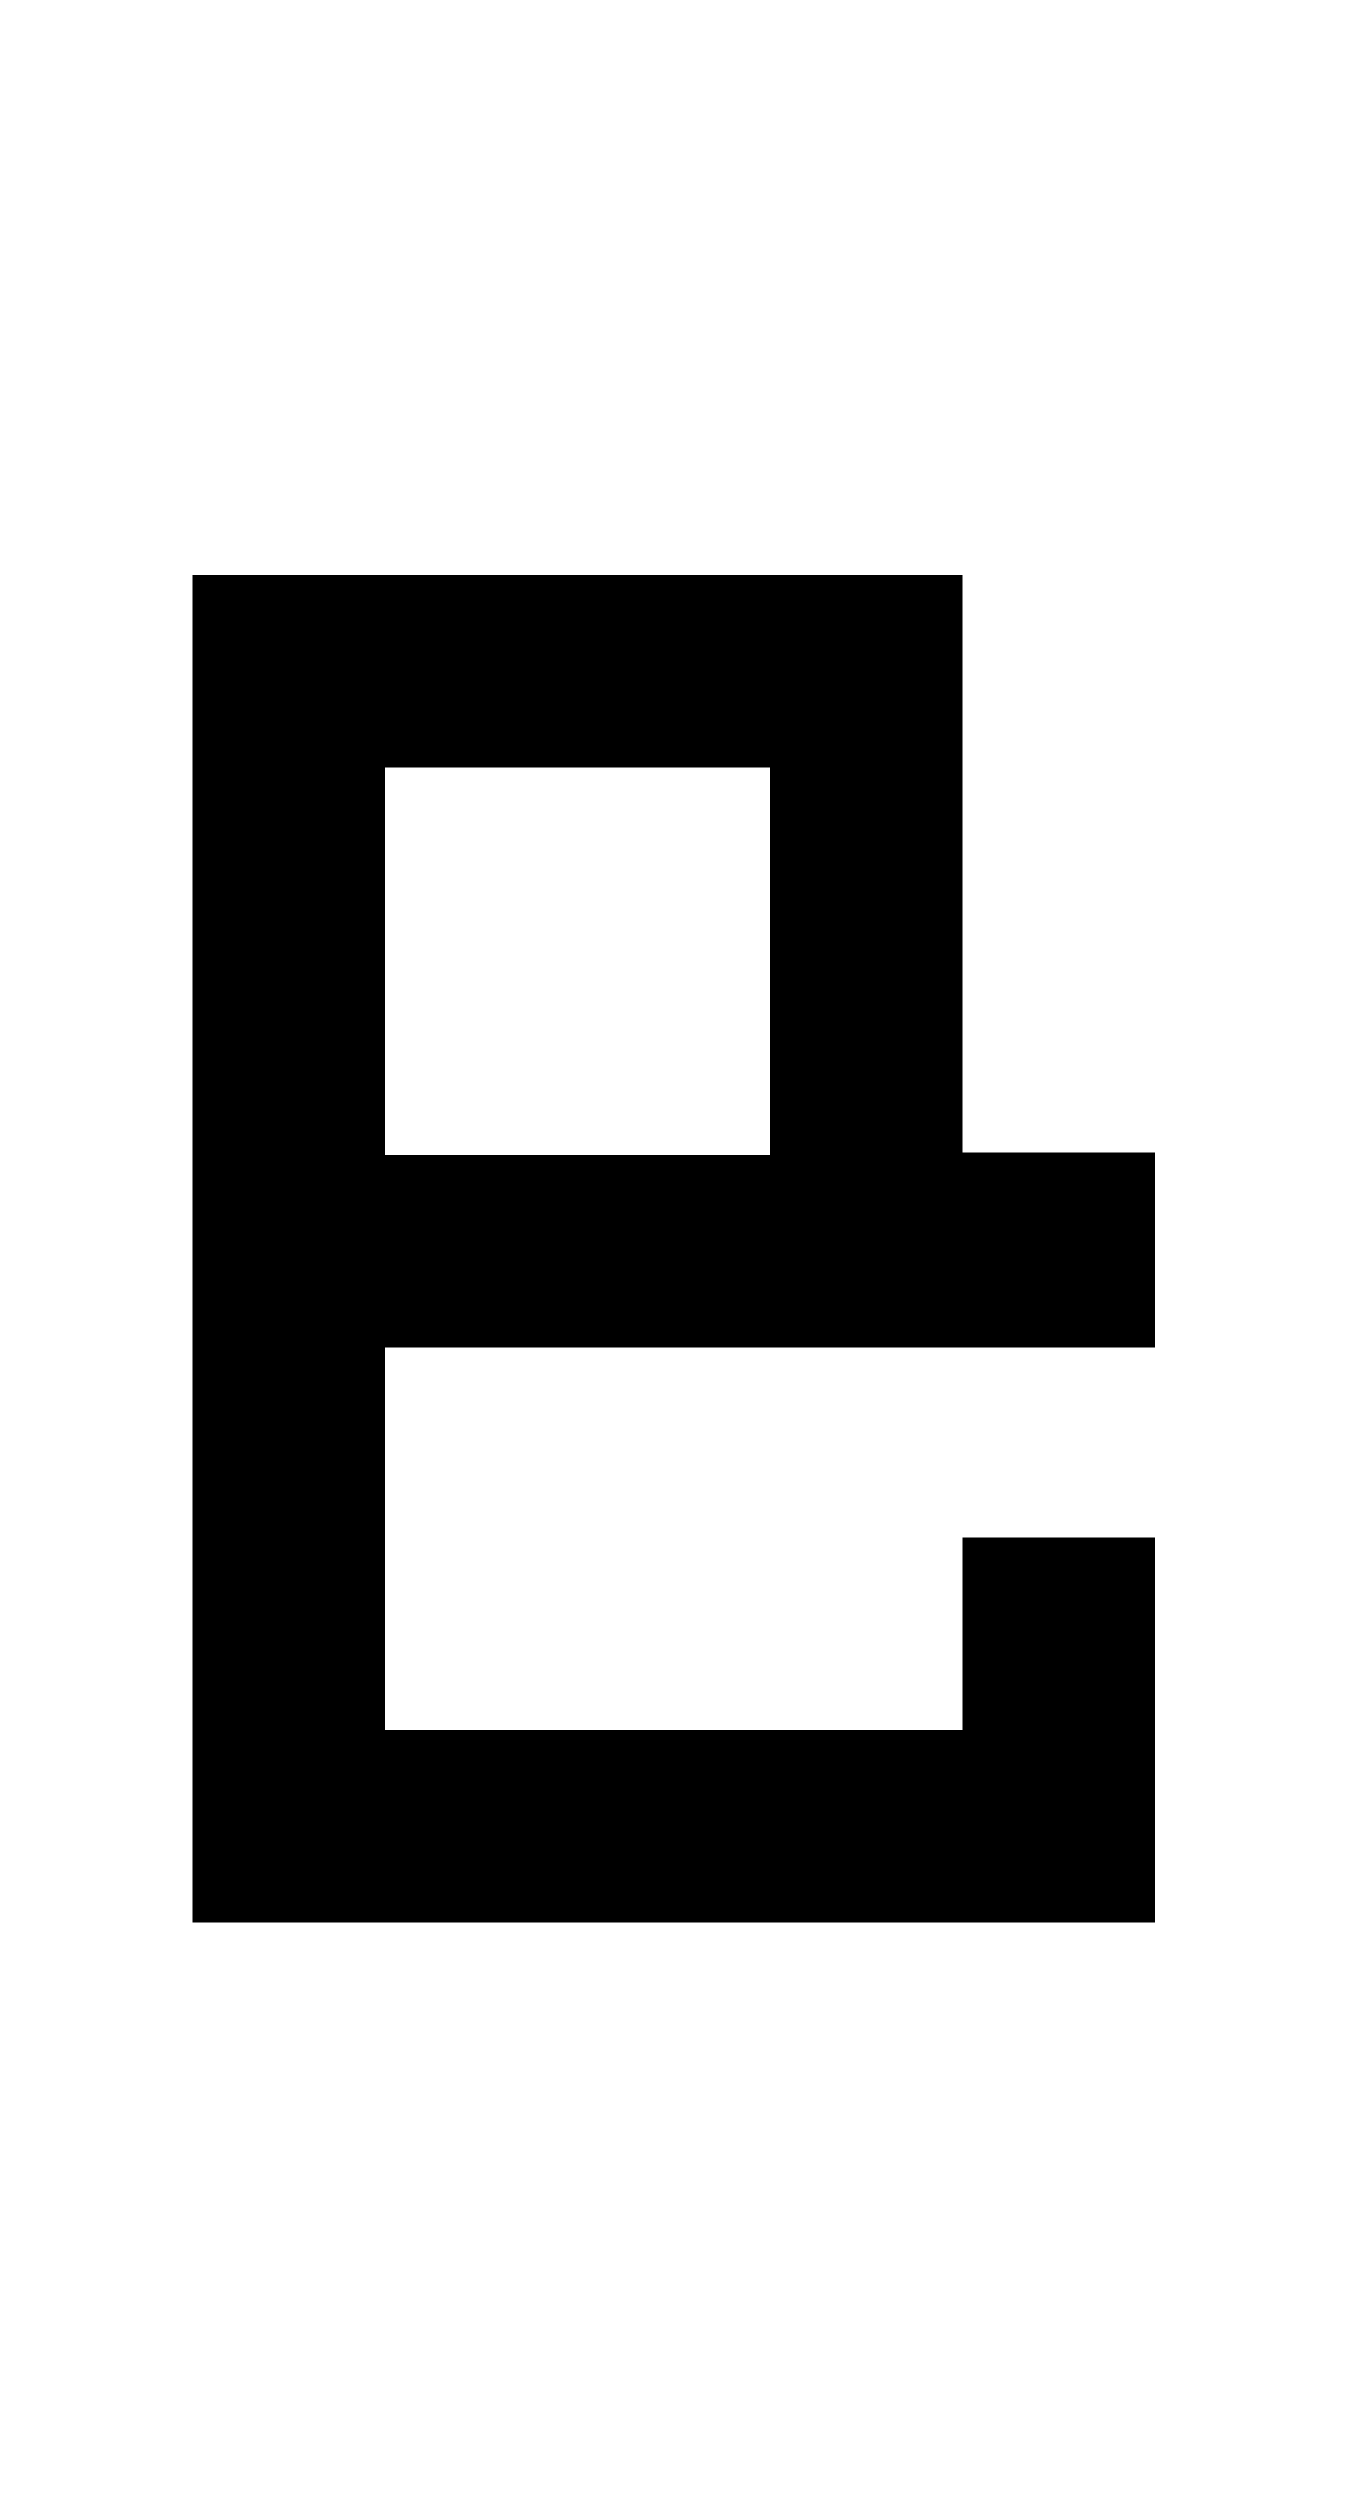
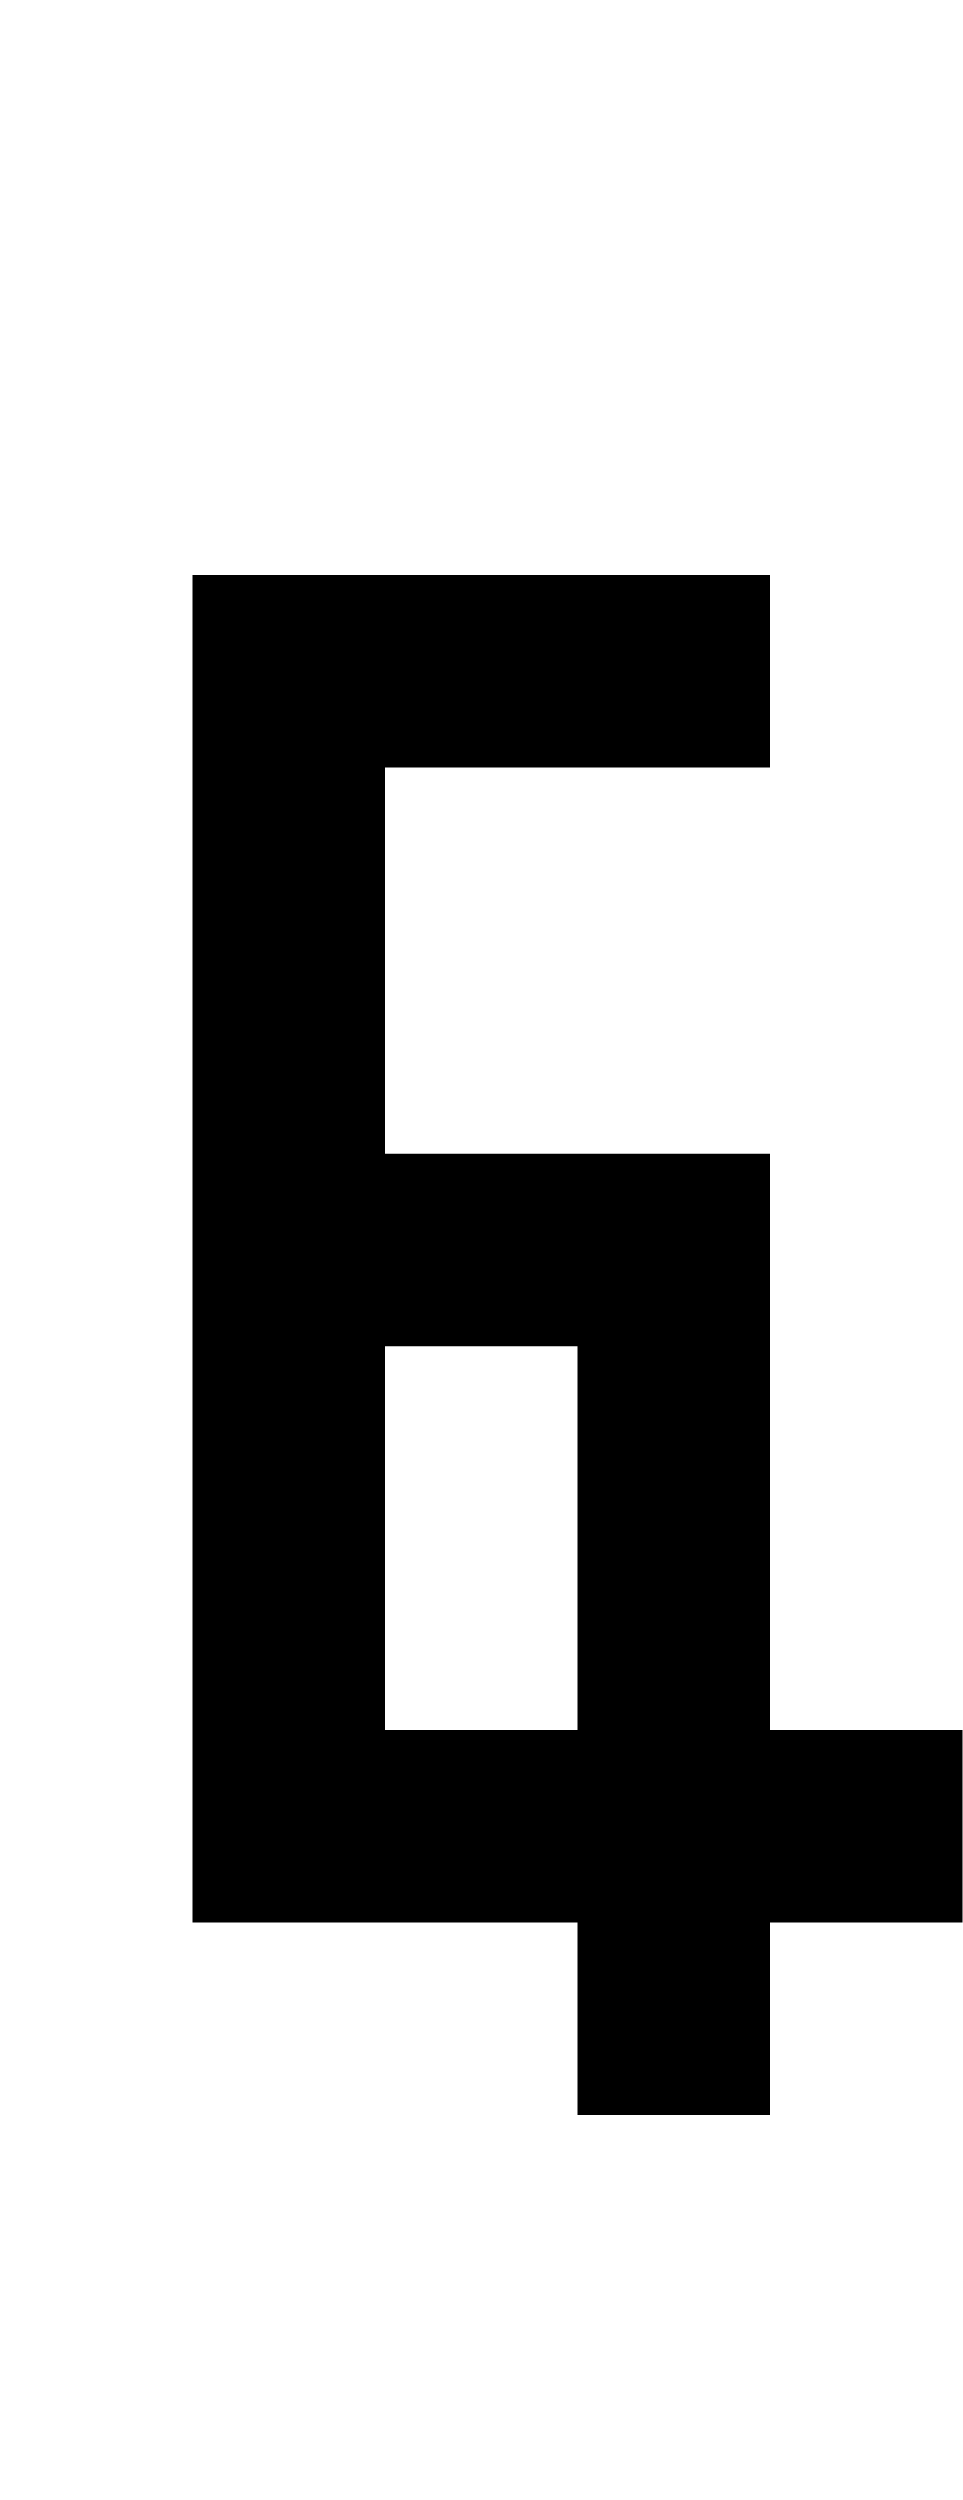
- <svg xmlns="http://www.w3.org/2000/svg" version="1.1" id="图层_1" x="0px" y="0px" viewBox="0 0 539 1000" style="enable-background:new 0 0 539 1000;" xml:space="preserve">
-   <path d="M462,769H77V230h308v231h77v78H154v153h231v-77h77V769z M154,462h154V307H154V462z" />
+ <svg xmlns="http://www.w3.org/2000/svg" version="1.1" id="图层_1" x="0px" y="0px" viewBox="0 0 385 1000" style="enable-background:new 0 0 385 1000;" xml:space="preserve">
+   <path d="M385,692h-77V461.5H154V307h154v-77H77v231.5v77V769h154v77h77v-77h77V692z M154,692V538.5h77V692H154z" />
</svg>
